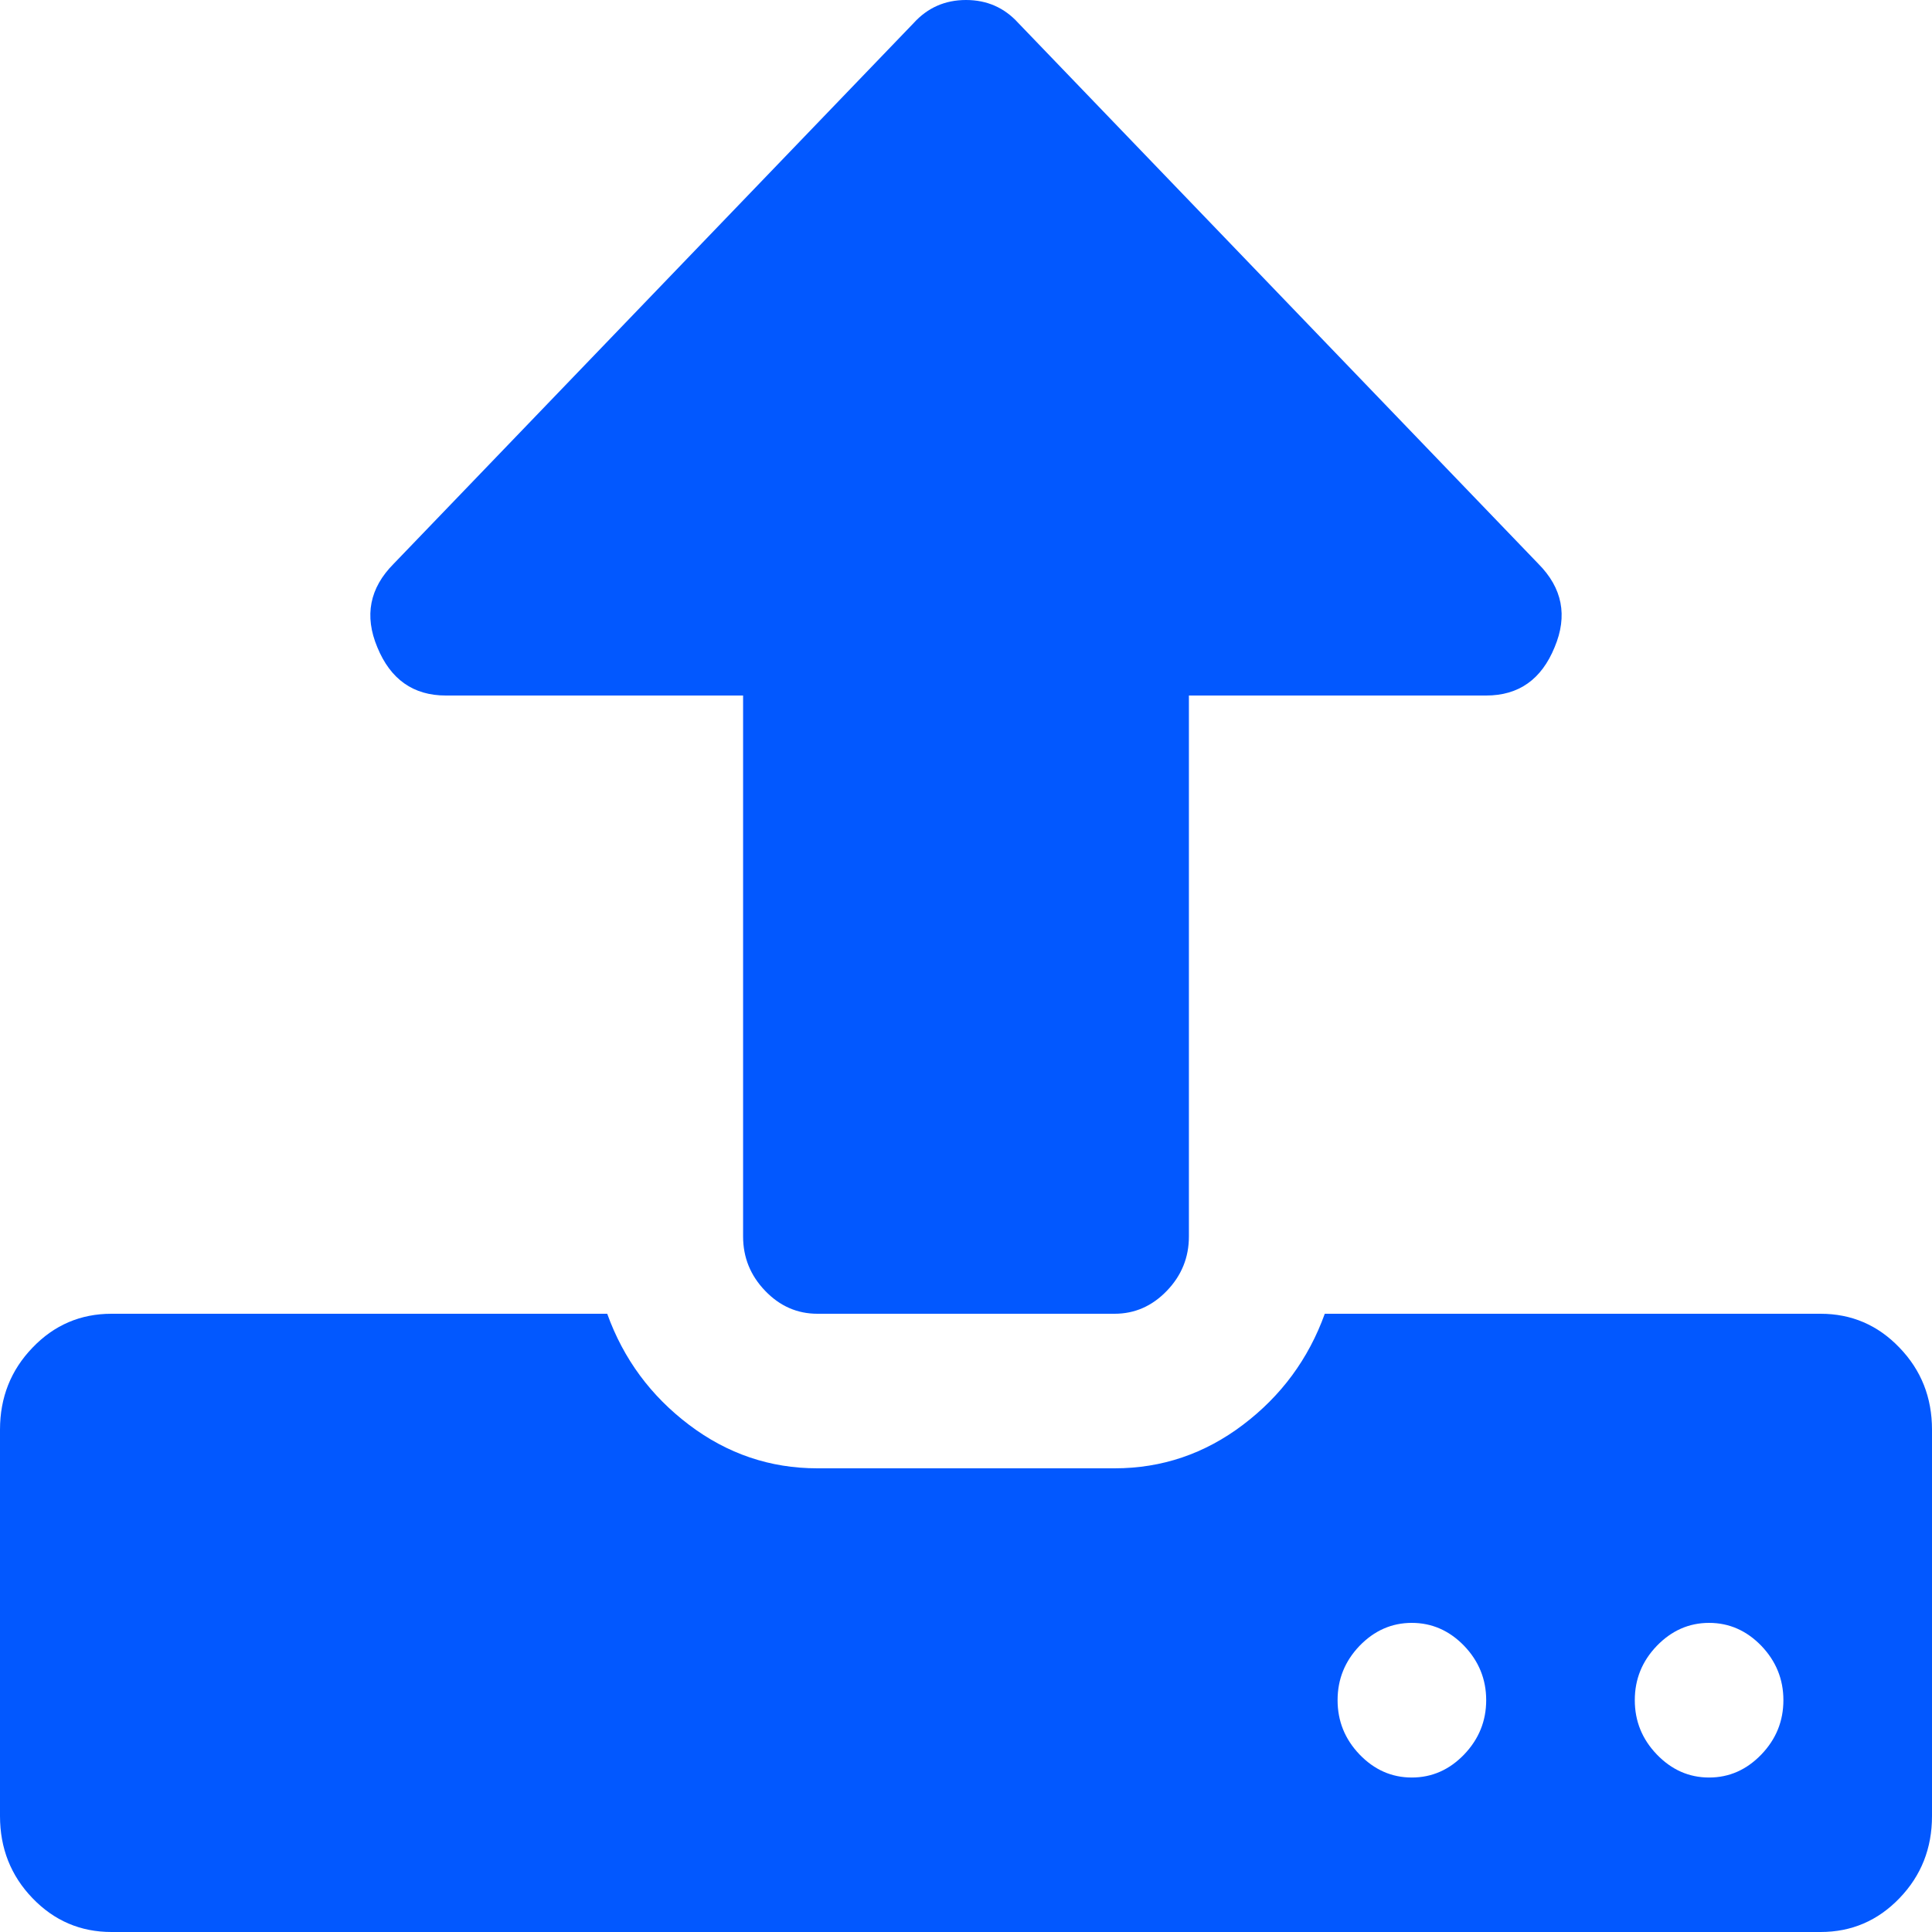
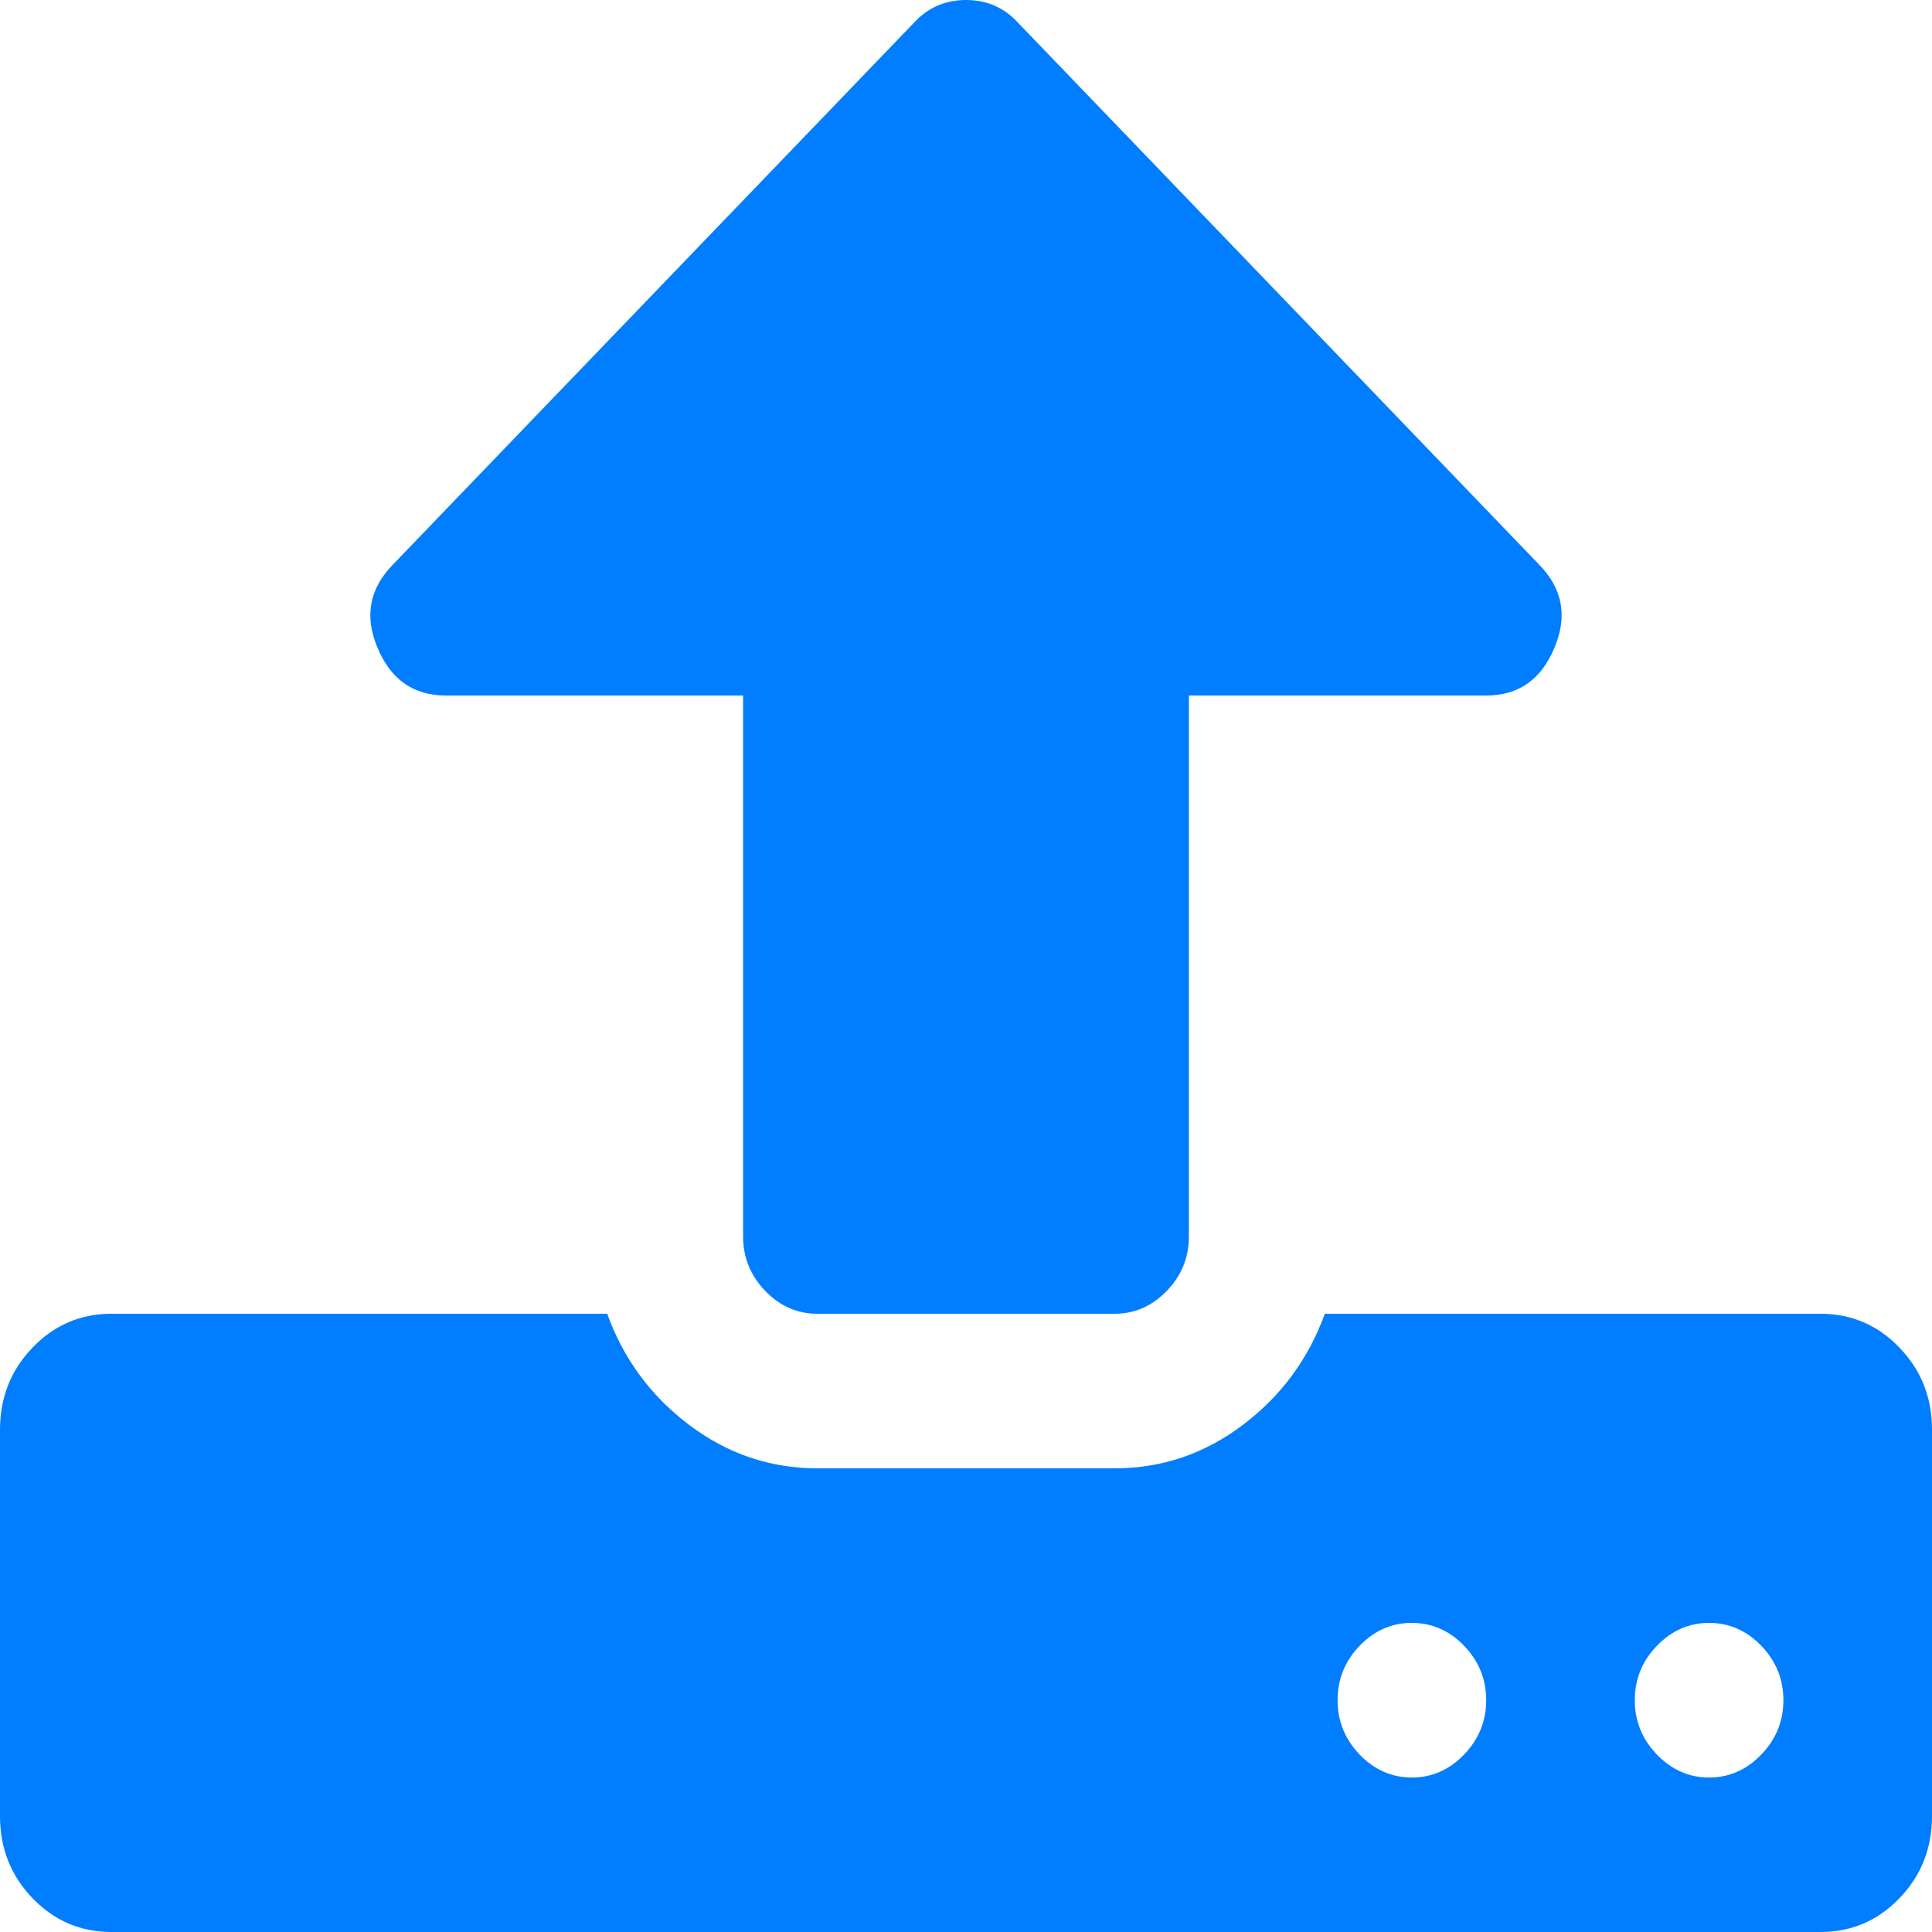
<svg xmlns="http://www.w3.org/2000/svg" width="24" height="24" viewBox="0 0 24 24" fill="none">
-   <path fill-rule="evenodd" clip-rule="evenodd" d="M9.231 8.64H5.538C5.135 8.64 4.851 8.44 4.687 8.04C4.524 7.65 4.591 7.305 4.889 7.005L11.351 0.285C11.524 0.095 11.741 0 12 0C12.26 0 12.476 0.095 12.649 0.285L19.111 7.005C19.409 7.305 19.476 7.65 19.312 8.04C19.149 8.44 18.866 8.64 18.462 8.64H14.769V15.36C14.769 15.62 14.678 15.845 14.495 16.035C14.312 16.225 14.096 16.32 13.846 16.32H10.154C9.904 16.32 9.687 16.225 9.505 16.035C9.322 15.845 9.231 15.62 9.231 15.36V8.64ZM22.615 16.32C23 16.32 23.327 16.46 23.596 16.741C23.866 17.021 24 17.36 24 17.76V22.56C24 22.96 23.866 23.3 23.596 23.58C23.327 23.86 23 24 22.616 24H1.385C1 24 0.673 23.86 0.404 23.58C0.135 23.301 0 22.96 0 22.56V17.76C0 17.36 0.135 17.02 0.404 16.741C0.673 16.46 1 16.32 1.385 16.32H7.543C7.745 16.881 8.084 17.34 8.56 17.7C9.036 18.06 9.567 18.24 10.154 18.24H13.846C14.433 18.24 14.964 18.06 15.44 17.7C15.916 17.34 16.255 16.88 16.457 16.32H22.615ZM17.538 22.081C17.788 22.081 18.005 21.985 18.188 21.795C18.37 21.605 18.462 21.38 18.462 21.12C18.462 20.86 18.37 20.635 18.188 20.445C18.005 20.256 17.788 20.16 17.538 20.16C17.288 20.16 17.072 20.256 16.889 20.445C16.707 20.635 16.616 20.86 16.616 21.12C16.616 21.38 16.707 21.605 16.889 21.795C17.072 21.985 17.288 22.081 17.538 22.081ZM21.231 22.081C21.481 22.081 21.697 21.985 21.88 21.795C22.063 21.605 22.154 21.38 22.154 21.12C22.154 20.86 22.062 20.635 21.88 20.445C21.697 20.256 21.481 20.16 21.231 20.16C20.981 20.16 20.765 20.256 20.582 20.445C20.399 20.635 20.308 20.86 20.308 21.12C20.308 21.38 20.399 21.605 20.582 21.795C20.765 21.985 20.981 22.081 21.231 22.081Z" fill="#0258FF" />
+   <path fill-rule="evenodd" clip-rule="evenodd" d="M9.231 8.64H5.538C5.135 8.64 4.851 8.44 4.687 8.04C4.524 7.65 4.591 7.305 4.889 7.005L11.351 0.285C11.524 0.095 11.741 0 12 0C12.26 0 12.476 0.095 12.649 0.285L19.111 7.005C19.409 7.305 19.476 7.65 19.312 8.04C19.149 8.44 18.866 8.64 18.462 8.64H14.769V15.36C14.769 15.62 14.678 15.845 14.495 16.035C14.312 16.225 14.096 16.32 13.846 16.32H10.154C9.904 16.32 9.687 16.225 9.505 16.035C9.322 15.845 9.231 15.62 9.231 15.36V8.64ZM22.615 16.32C23 16.32 23.327 16.46 23.596 16.741C23.866 17.021 24 17.36 24 17.76V22.56C24 22.96 23.866 23.3 23.596 23.58C23.327 23.86 23 24 22.616 24H1.385C1 24 0.673 23.86 0.404 23.58C0.135 23.301 0 22.96 0 22.56V17.76C0 17.36 0.135 17.02 0.404 16.741C0.673 16.46 1 16.32 1.385 16.32H7.543C7.745 16.881 8.084 17.34 8.56 17.7C9.036 18.06 9.567 18.24 10.154 18.24H13.846C14.433 18.24 14.964 18.06 15.44 17.7C15.916 17.34 16.255 16.88 16.457 16.32H22.615ZM17.538 22.081C17.788 22.081 18.005 21.985 18.188 21.795C18.37 21.605 18.462 21.38 18.462 21.12C18.462 20.86 18.37 20.635 18.188 20.445C18.005 20.256 17.788 20.16 17.538 20.16C17.288 20.16 17.072 20.256 16.889 20.445C16.707 20.635 16.616 20.86 16.616 21.12C16.616 21.38 16.707 21.605 16.889 21.795C17.072 21.985 17.288 22.081 17.538 22.081ZM21.231 22.081C21.481 22.081 21.697 21.985 21.88 21.795C22.063 21.605 22.154 21.38 22.154 21.12C22.154 20.86 22.062 20.635 21.88 20.445C21.697 20.256 21.481 20.16 21.231 20.16C20.981 20.16 20.765 20.256 20.582 20.445C20.399 20.635 20.308 20.86 20.308 21.12C20.308 21.38 20.399 21.605 20.582 21.795C20.765 21.985 20.981 22.081 21.231 22.081Z" fill="#007eff" />
</svg>
